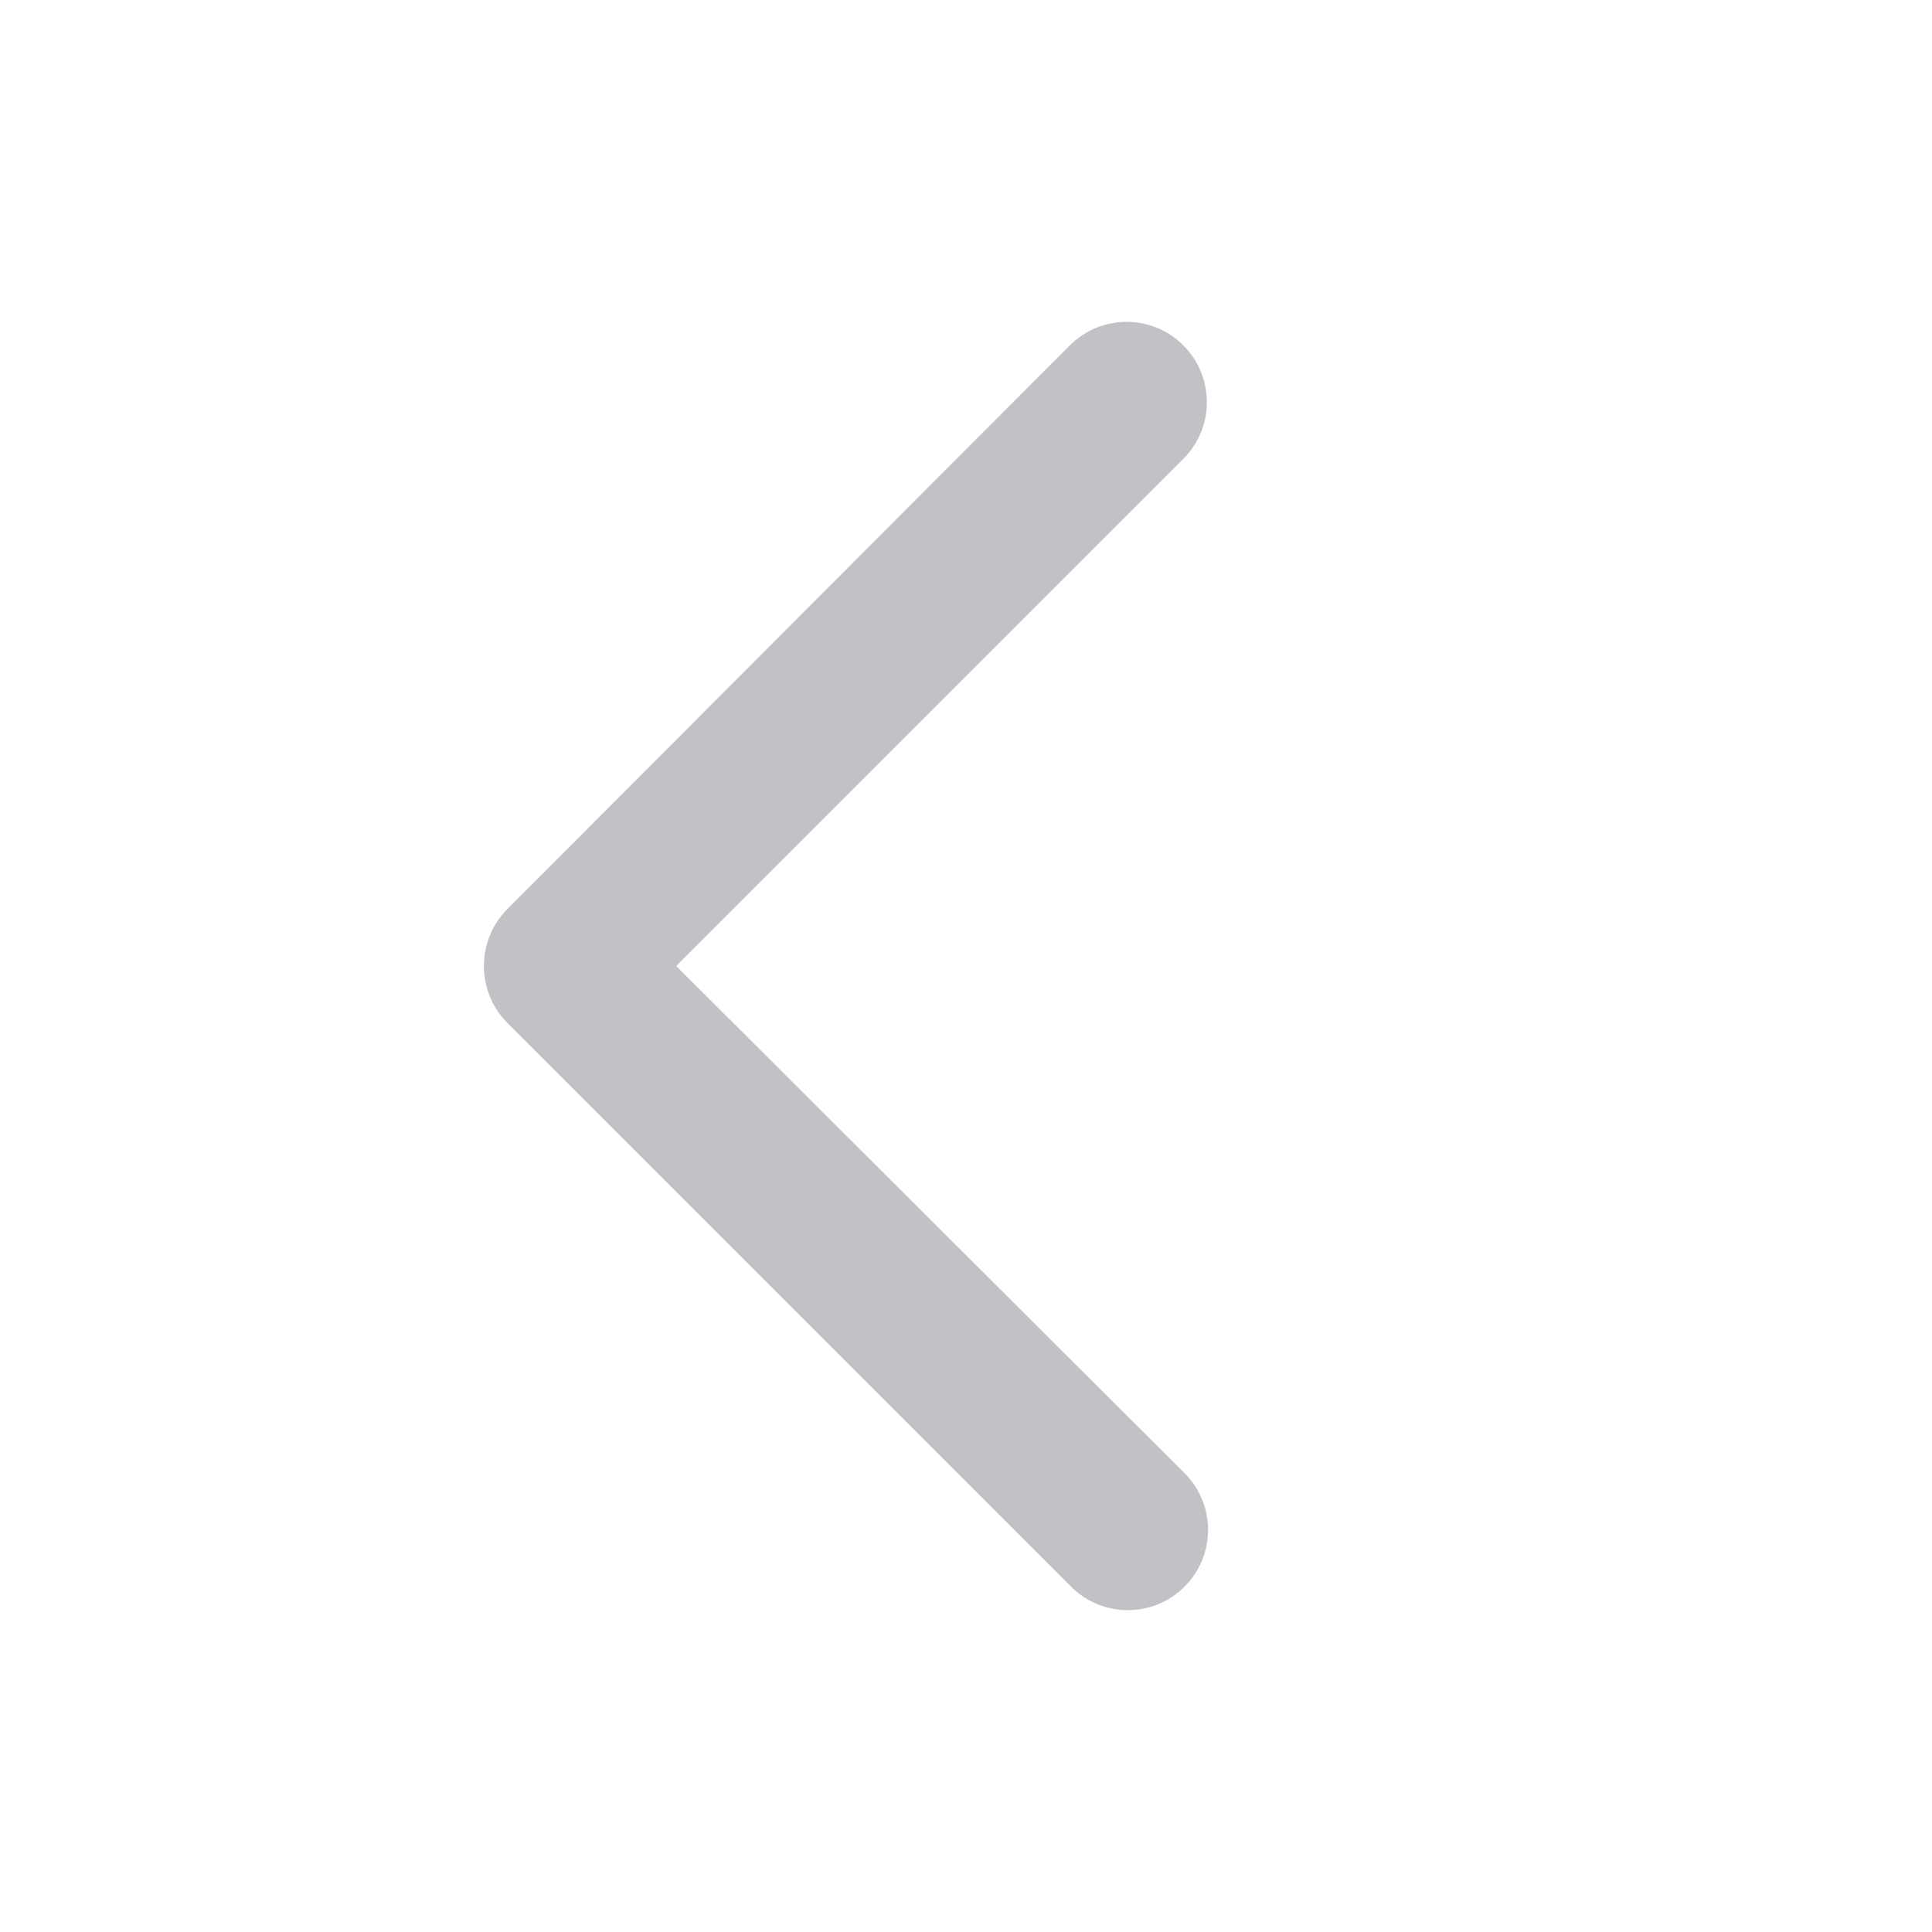
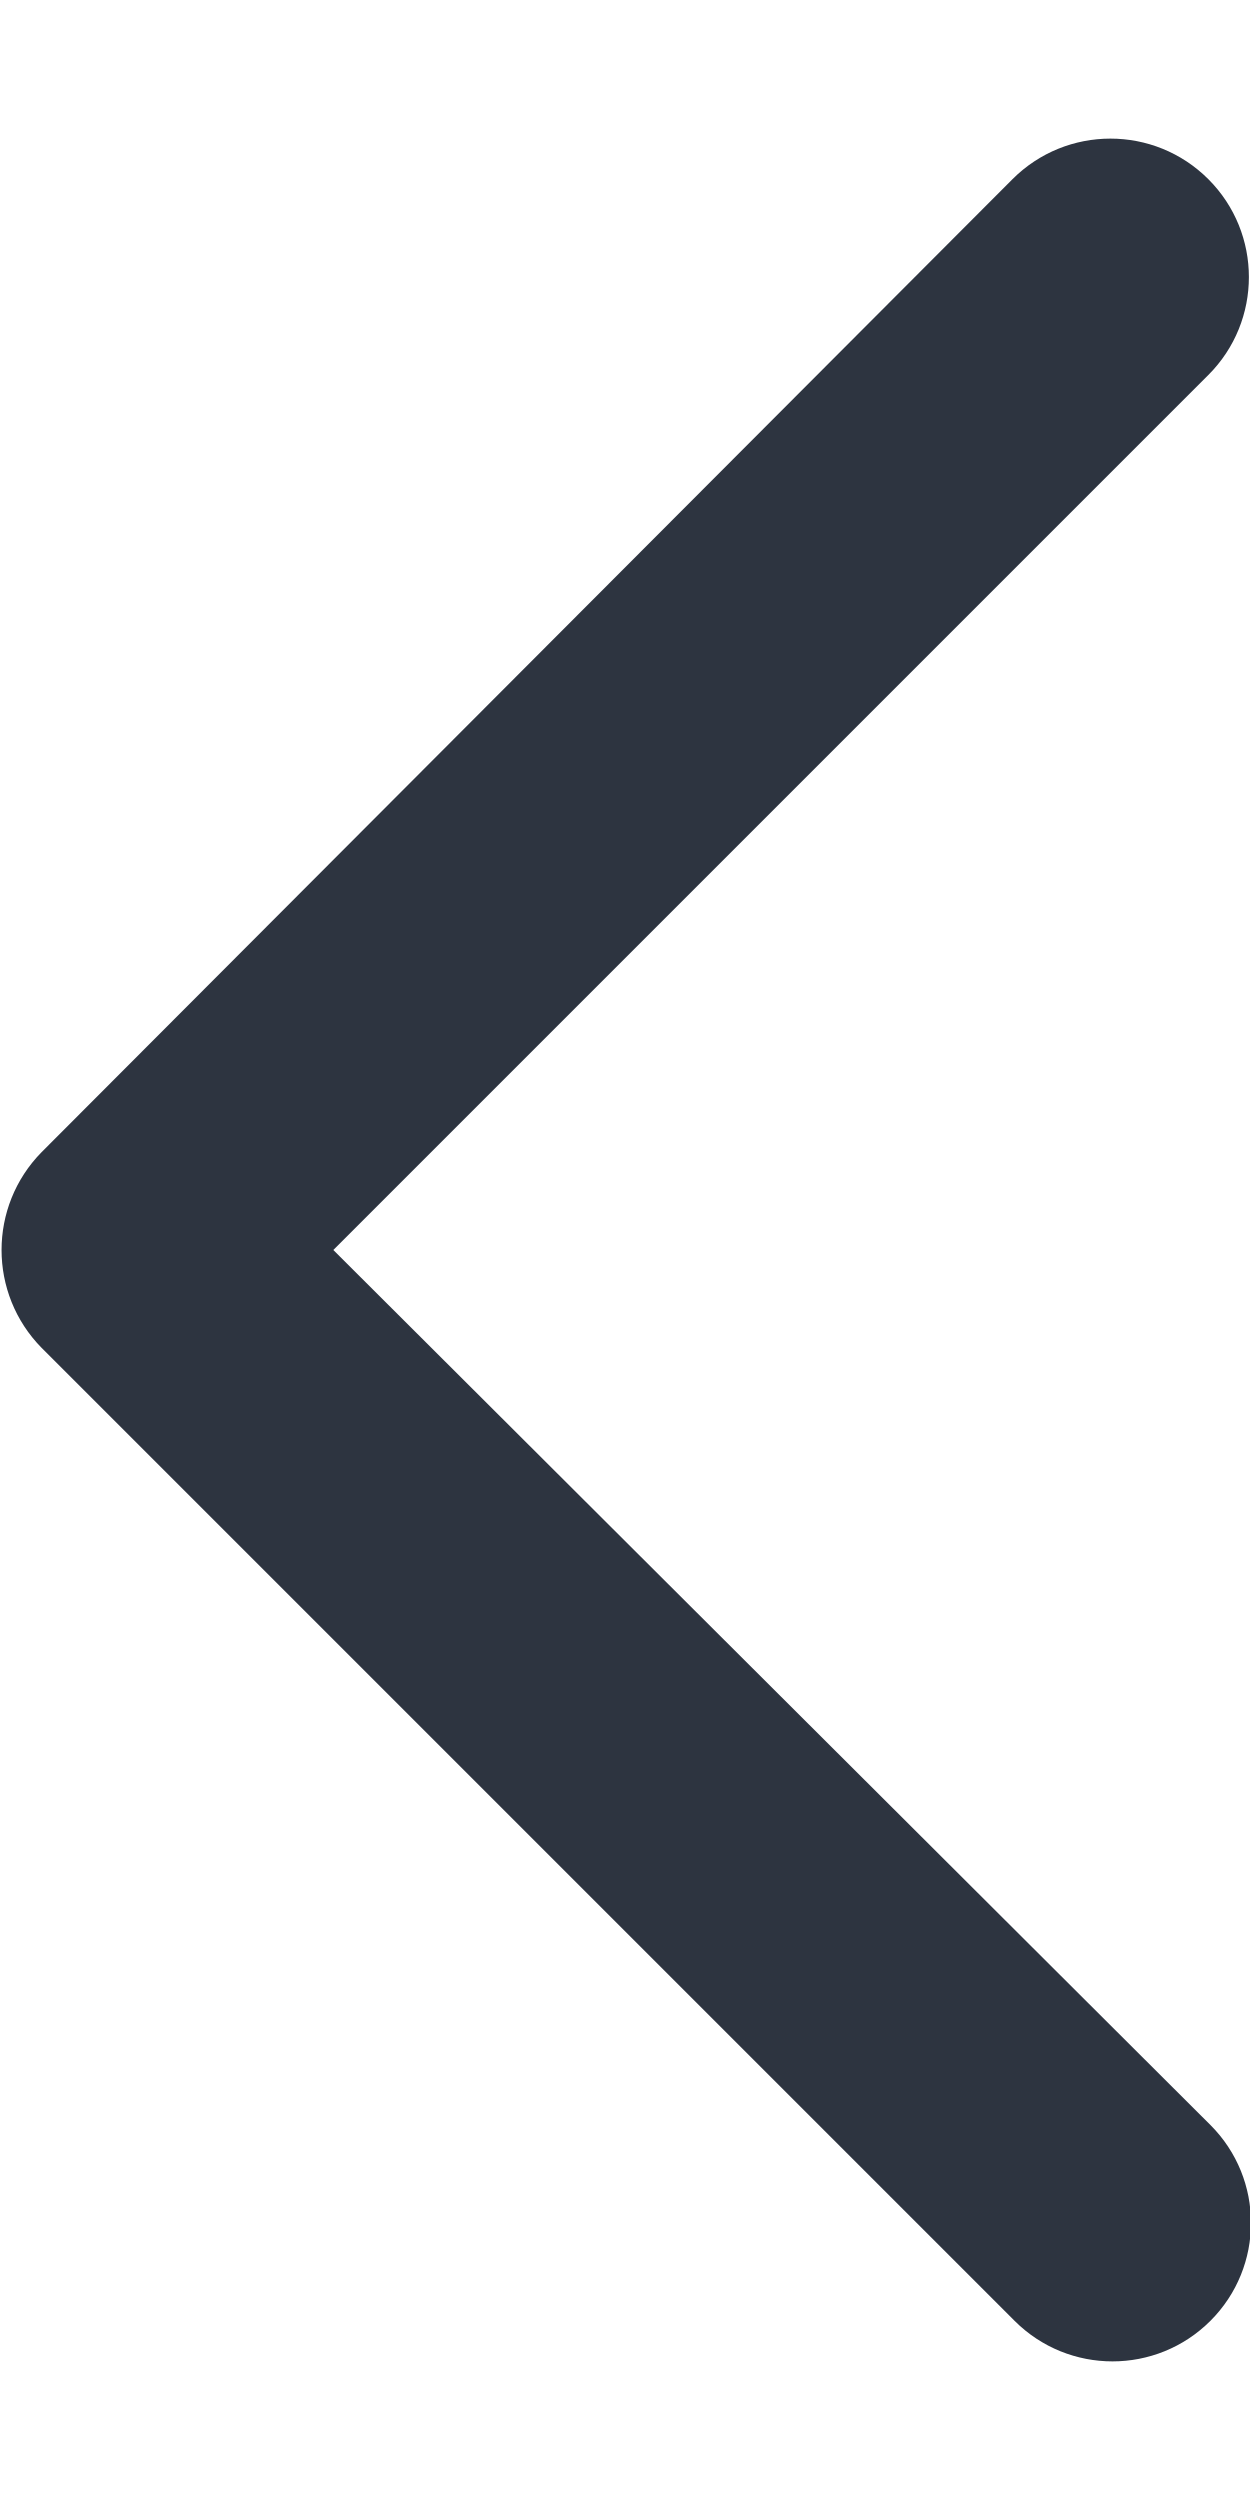
- <svg xmlns="http://www.w3.org/2000/svg" width="16" height="16" fill="none">
-   <path fill-rule="evenodd" clip-rule="evenodd" d="M9.8 3.8a.66.66 0 1 0-.94-.94L4.2 7.53a.67.67 0 0 0 0 .94l4.67 4.67a.66.66 0 1 0 .94-.94L5.6 8l4.2-4.2Z" fill="#2D3440" opacity=".3" />
+ <svg xmlns="http://www.w3.org/2000/svg" width="6" height="12" viewBox="0 0 6 12" fill="none">
+   <path fill-rule="evenodd" clip-rule="evenodd" d="M5.8 1.8a.66.66 0 1 0-.94-.94L.2 5.53a.67.67 0 0 0 0 .94l4.67 4.67a.66.66 0 1 0 .94-.94L1.6 6l4.2-4.2Z" fill="#2D3440" />
</svg>
